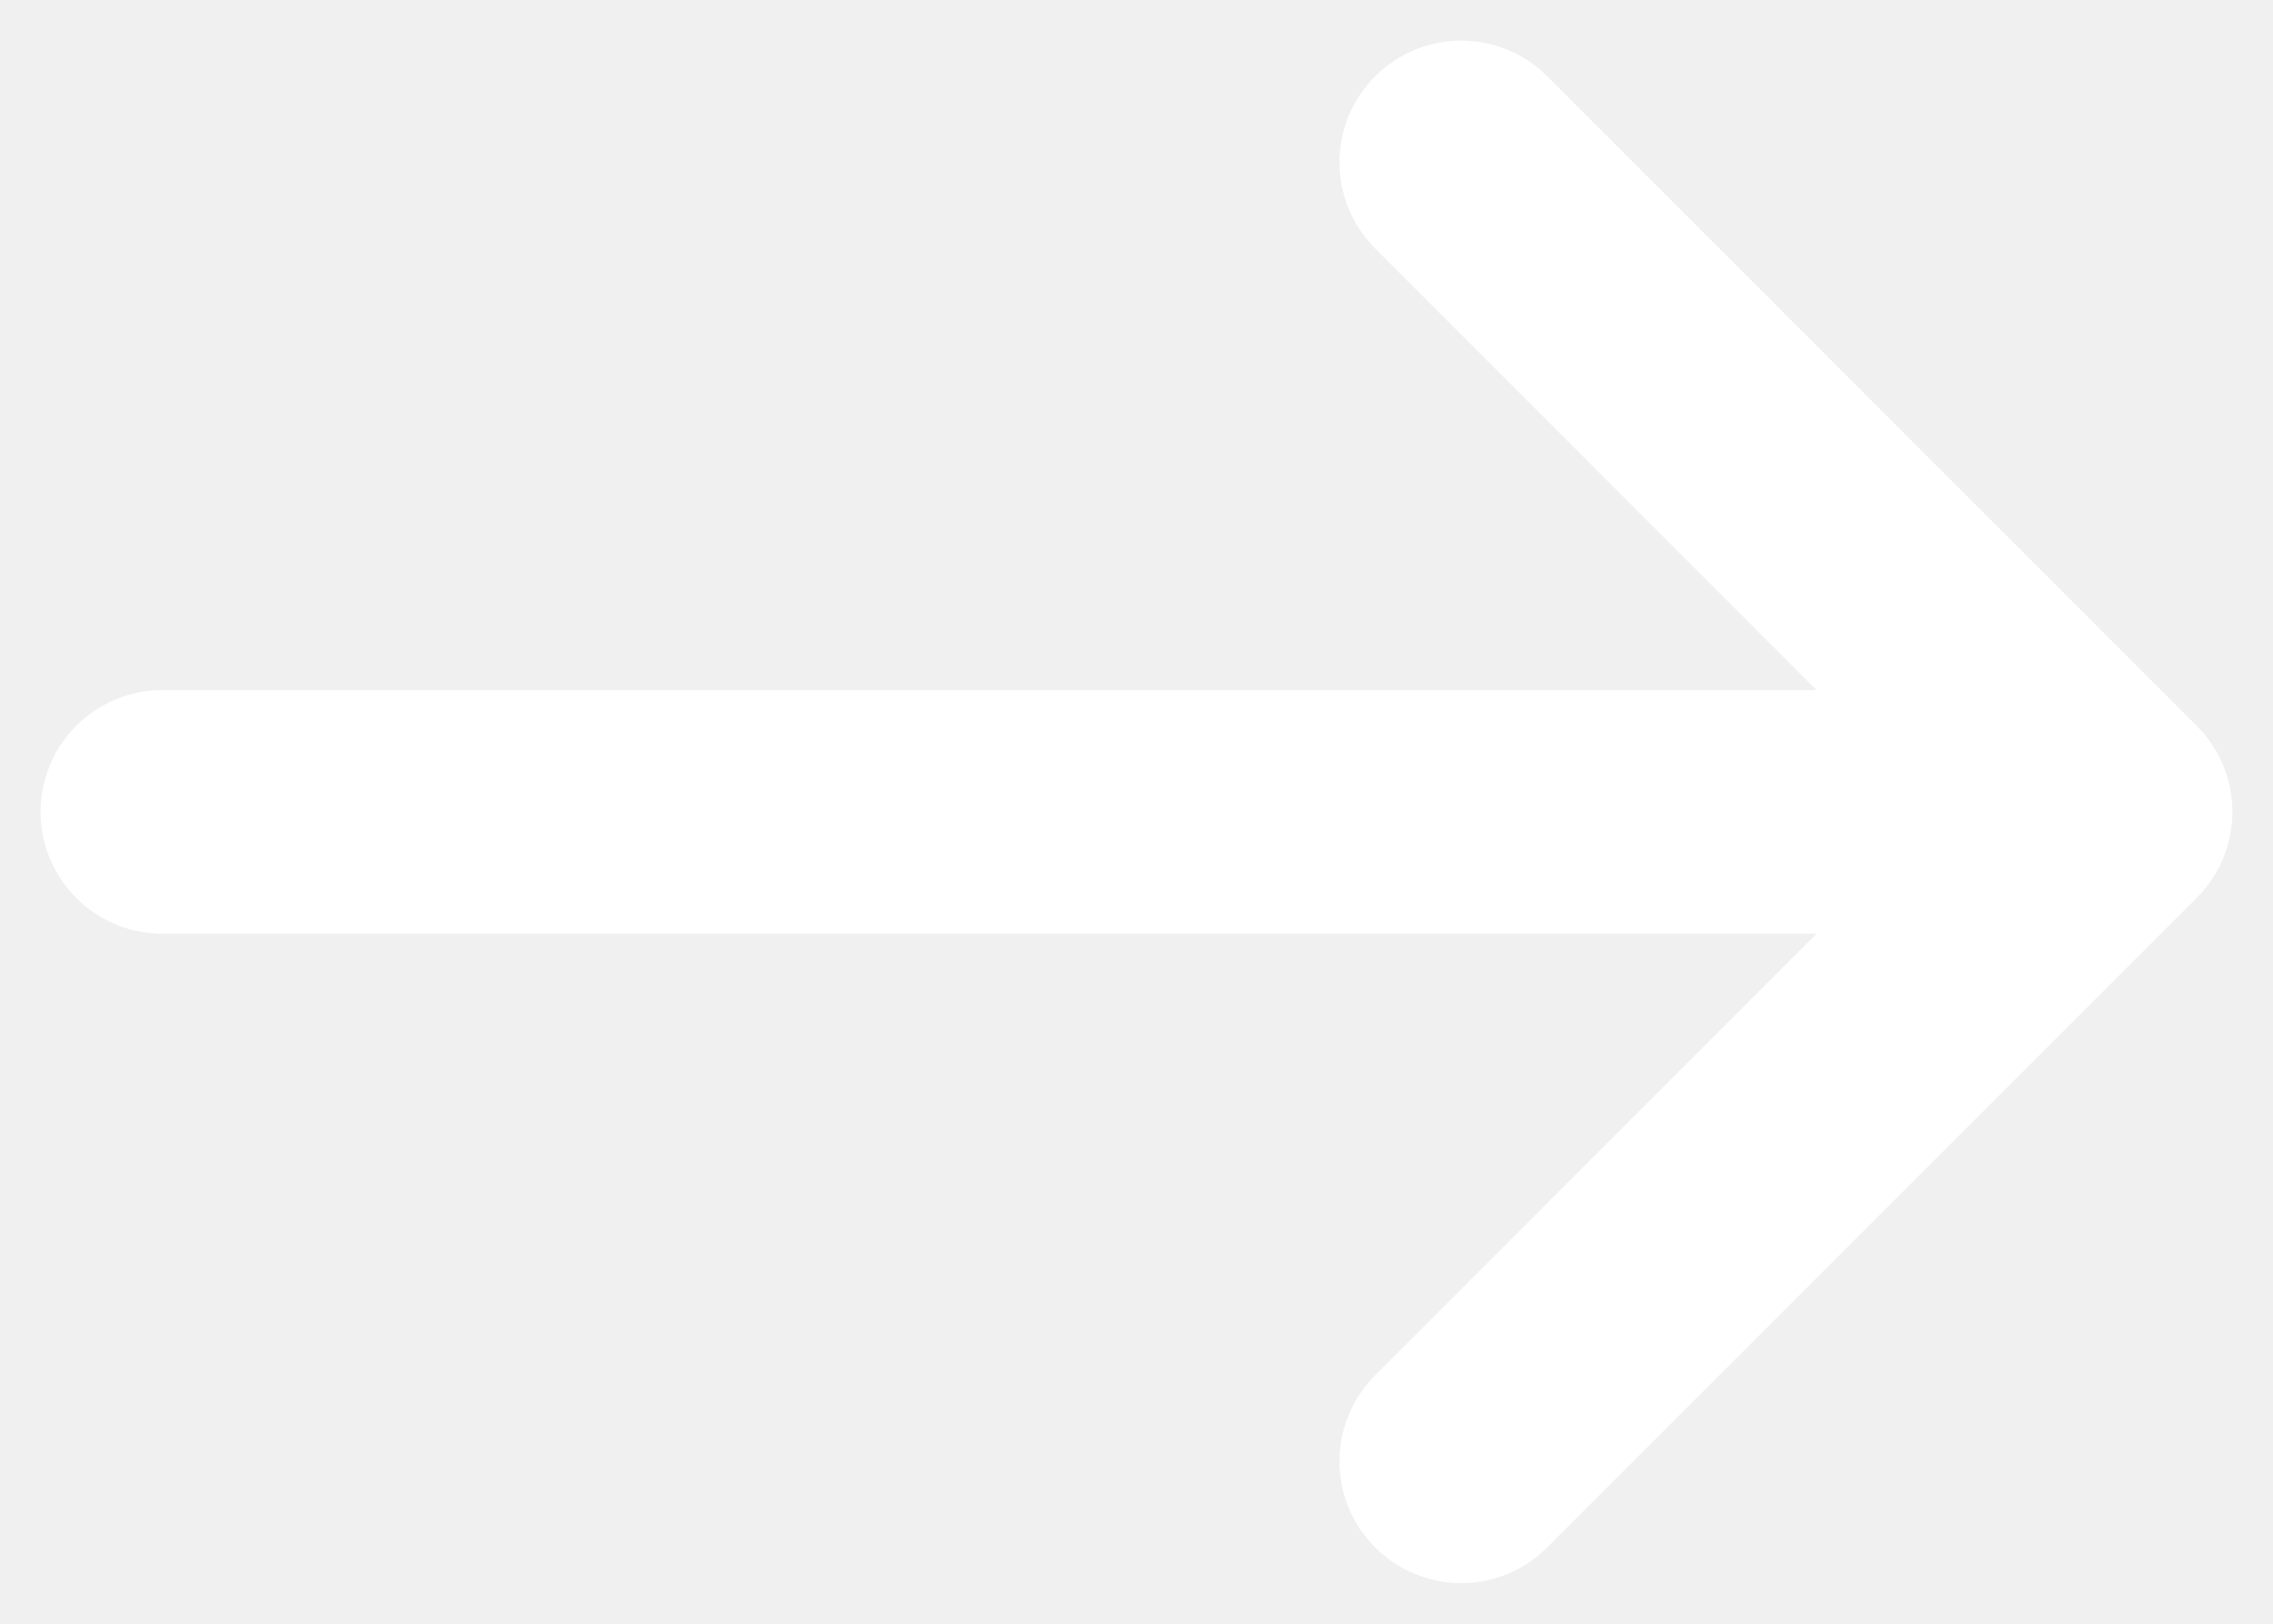
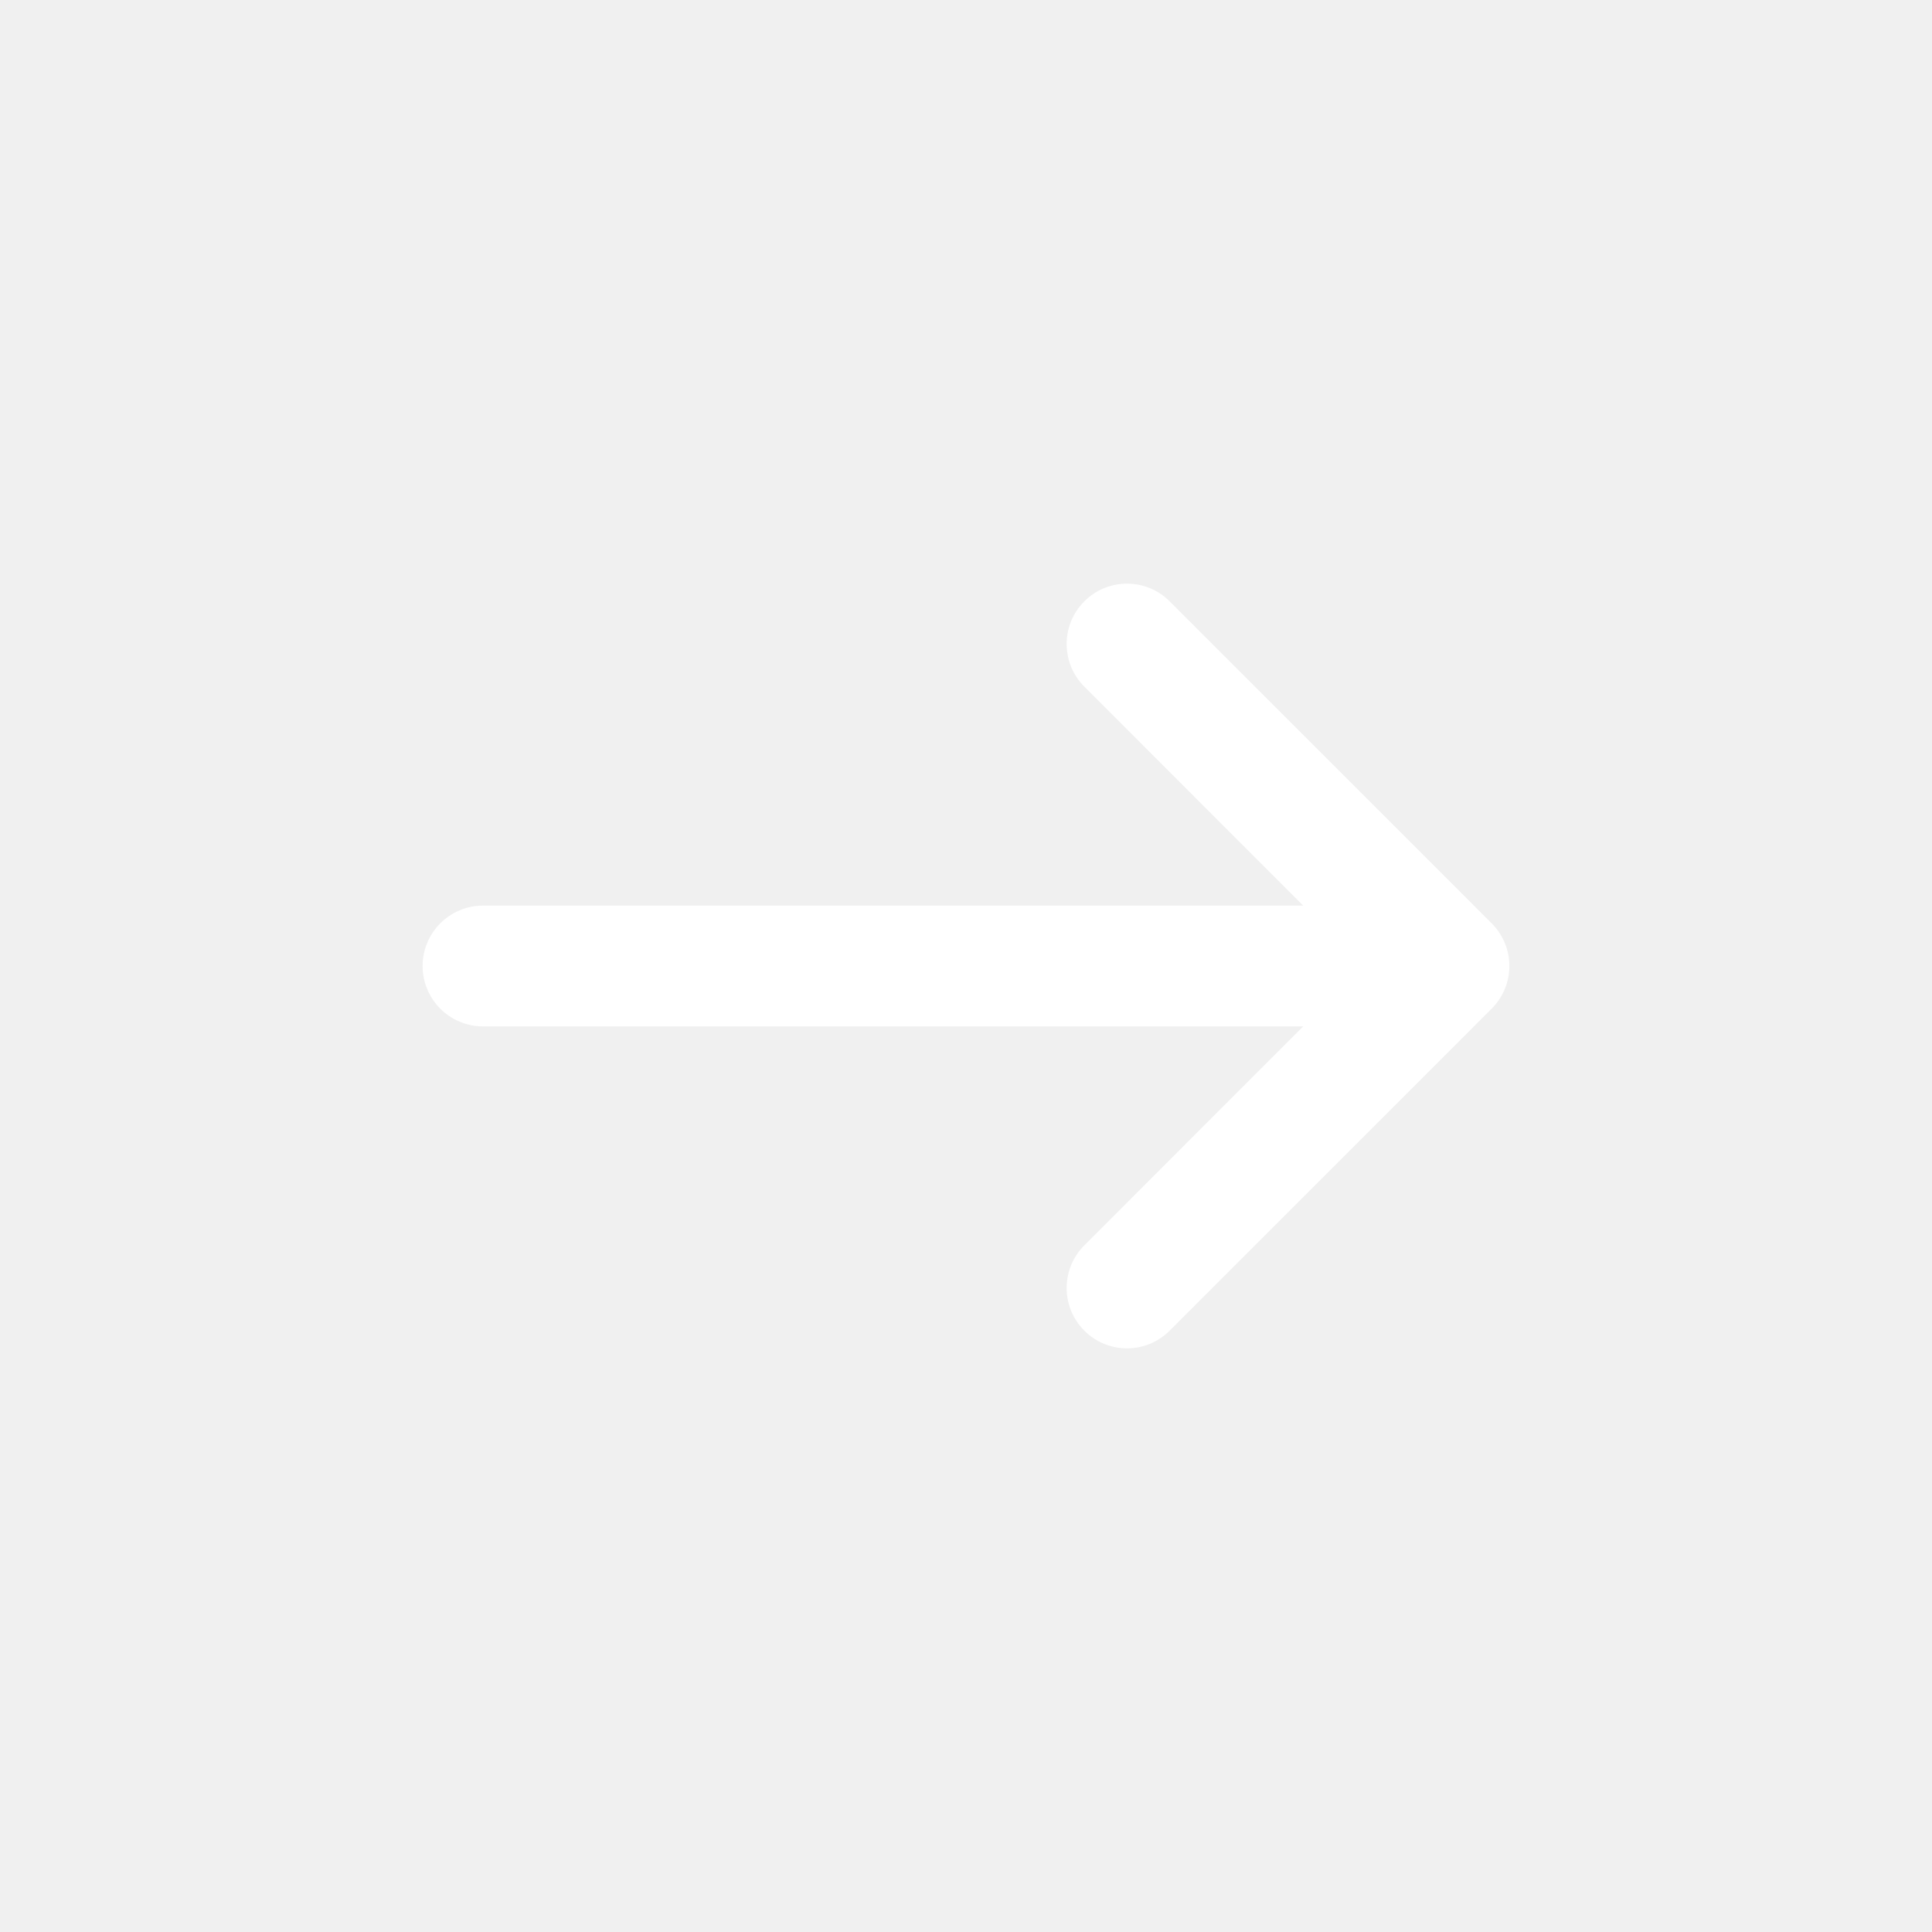
- <svg xmlns="http://www.w3.org/2000/svg" width="14" height="10" viewBox="0 0 14 10" fill="none">
-   <path fill-rule="evenodd" clip-rule="evenodd" d="M13.53 5.53C13.823 5.237 13.823 4.763 13.53 4.47L9.53 0.47C9.237 0.177 8.763 0.177 8.47 0.47C8.177 0.763 8.177 1.237 8.47 1.53L11.189 4.25H1C0.586 4.25 0.25 4.586 0.25 5C0.25 5.414 0.586 5.75 1 5.75H11.189L8.47 8.47C8.177 8.763 8.177 9.237 8.47 9.53C8.763 9.823 9.237 9.823 9.53 9.53L13.53 5.53Z" fill="white" />
+ <svg xmlns="http://www.w3.org/2000/svg" width="24" height="24" viewBox="0 0 24 24" fill="none">
+   <path fill-rule="evenodd" clip-rule="evenodd" d="M18.53 12.53C18.823 12.237 18.823 11.763 18.53 11.47L14.53 7.47C14.237 7.177 13.763 7.177 13.47 7.47C13.177 7.763 13.177 8.237 13.47 8.53L16.189 11.25H6C5.586 11.25 5.25 11.586 5.25 12C5.25 12.414 5.586 12.75 6 12.75H16.189L13.47 15.47C13.177 15.763 13.177 16.237 13.47 16.53C13.763 16.823 14.237 16.823 14.53 16.53L18.53 12.53Z" fill="white" />
</svg>
